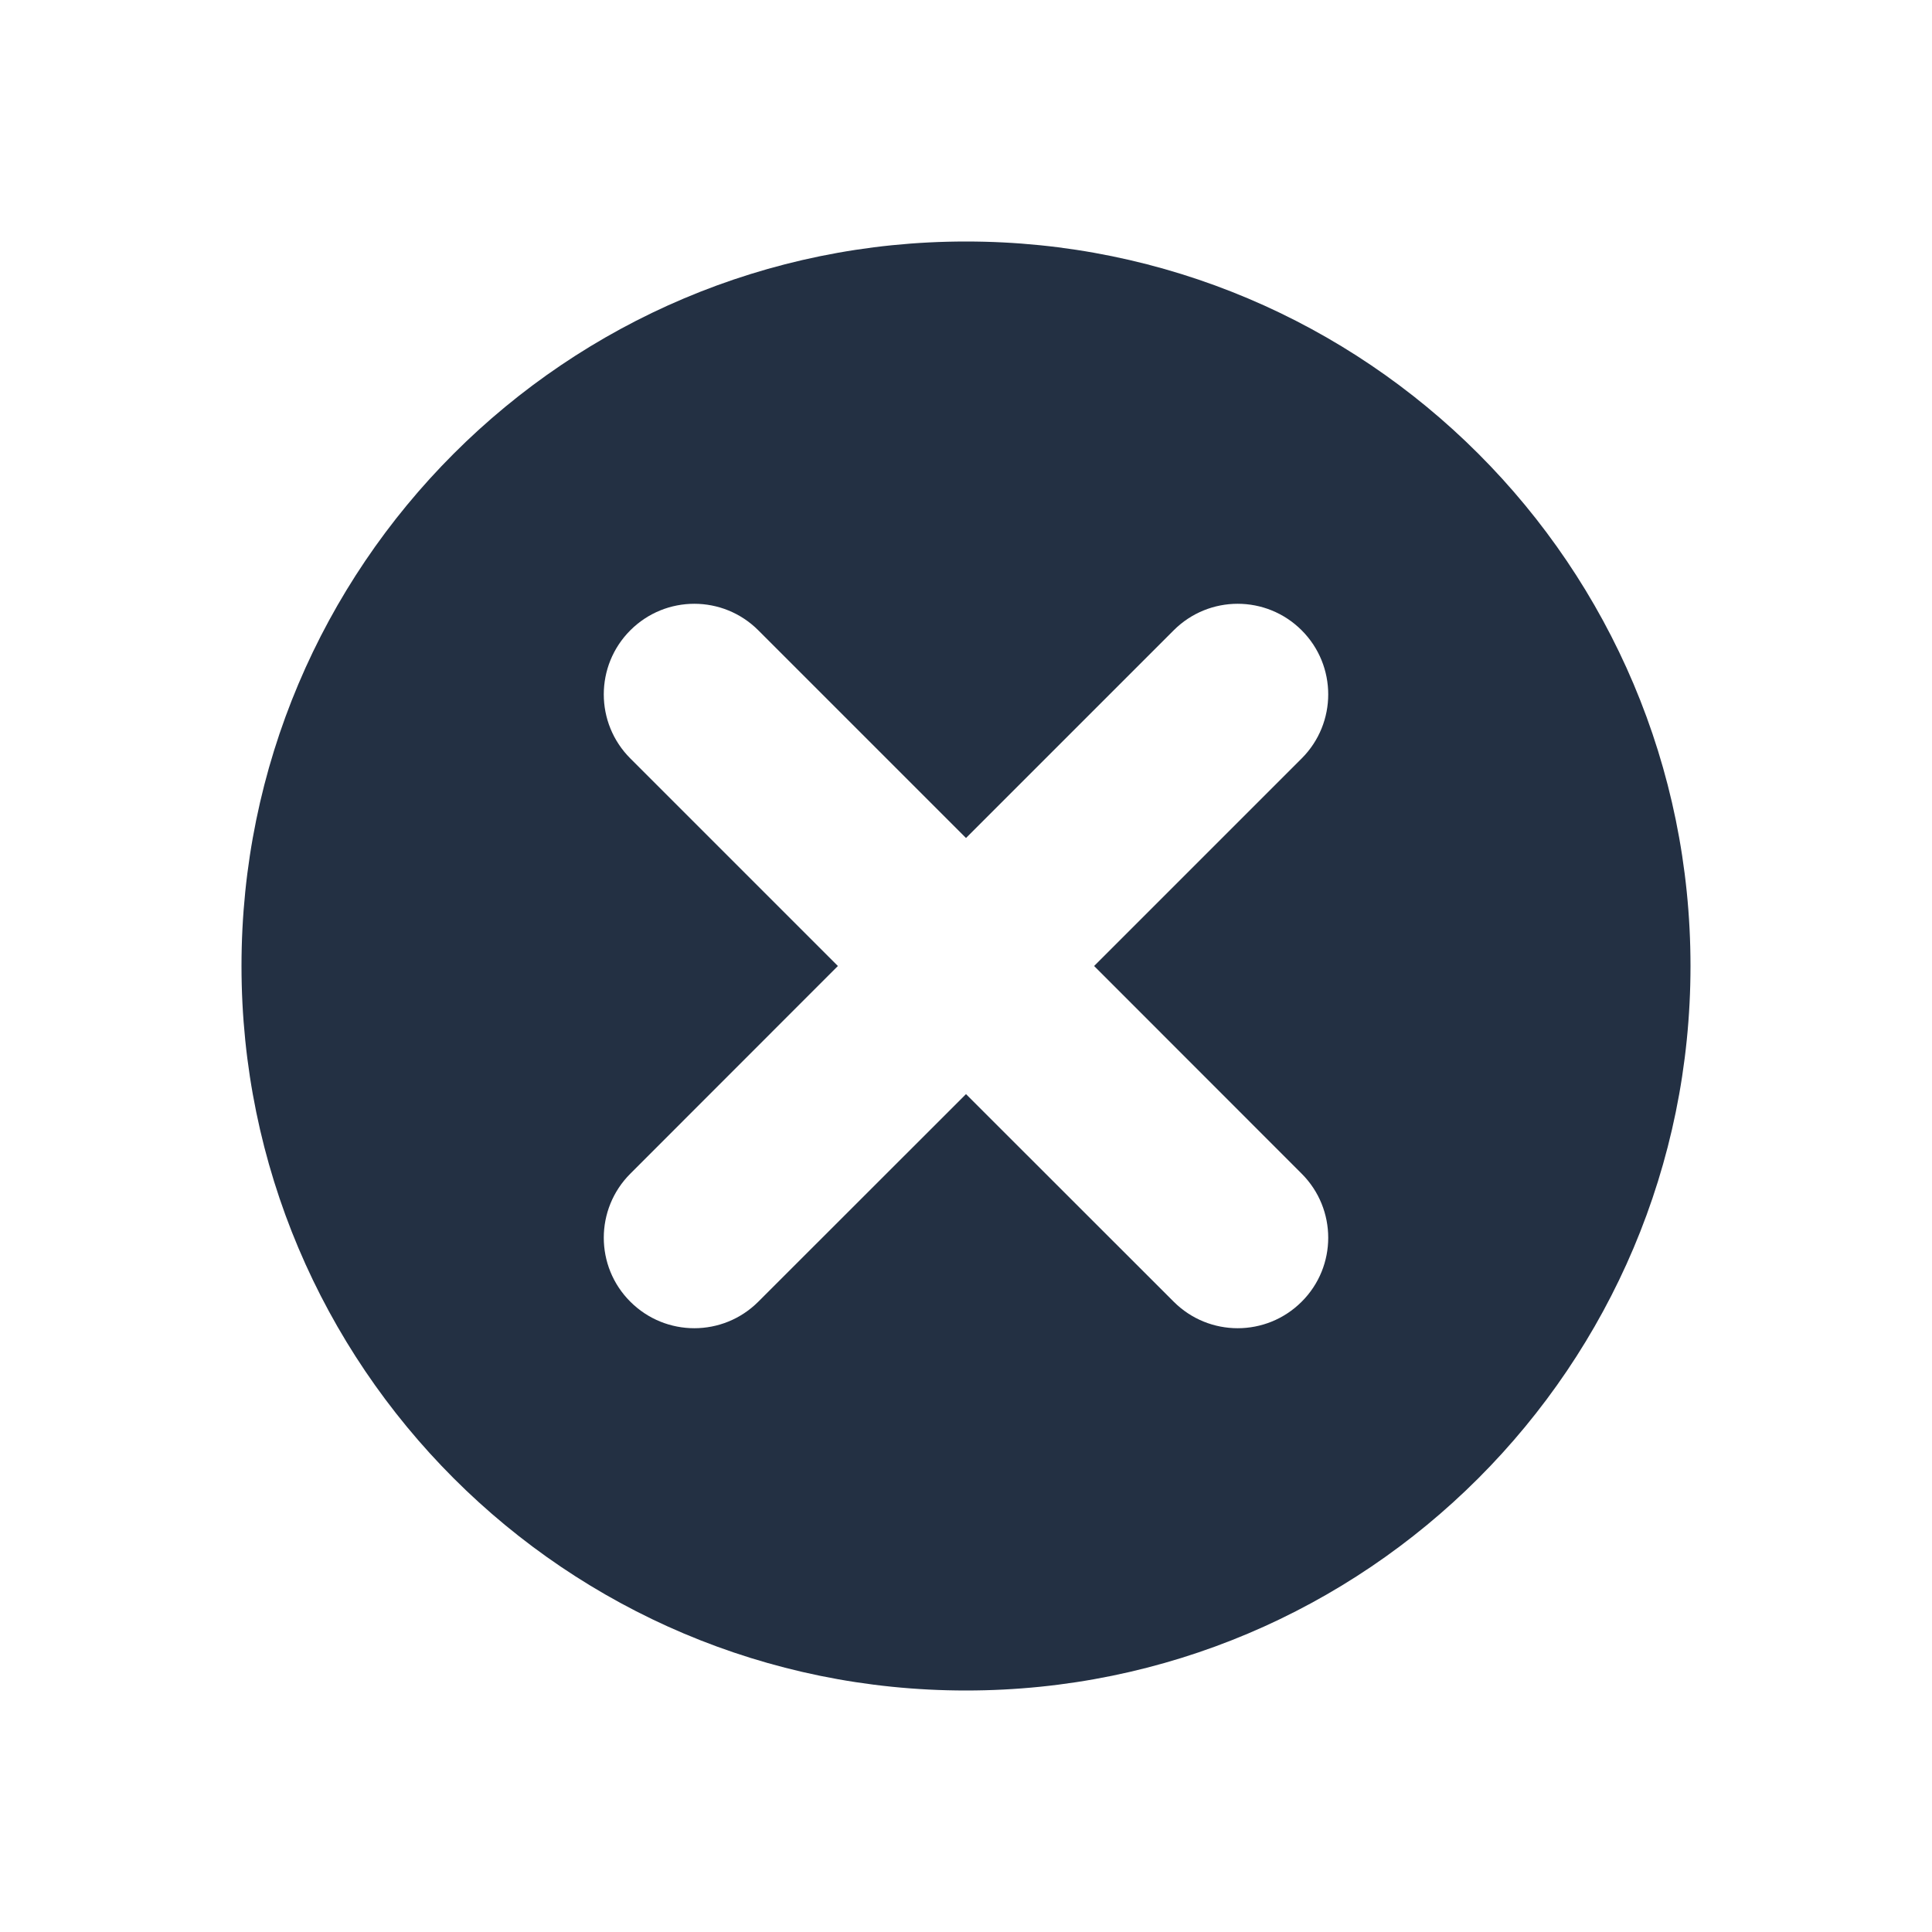
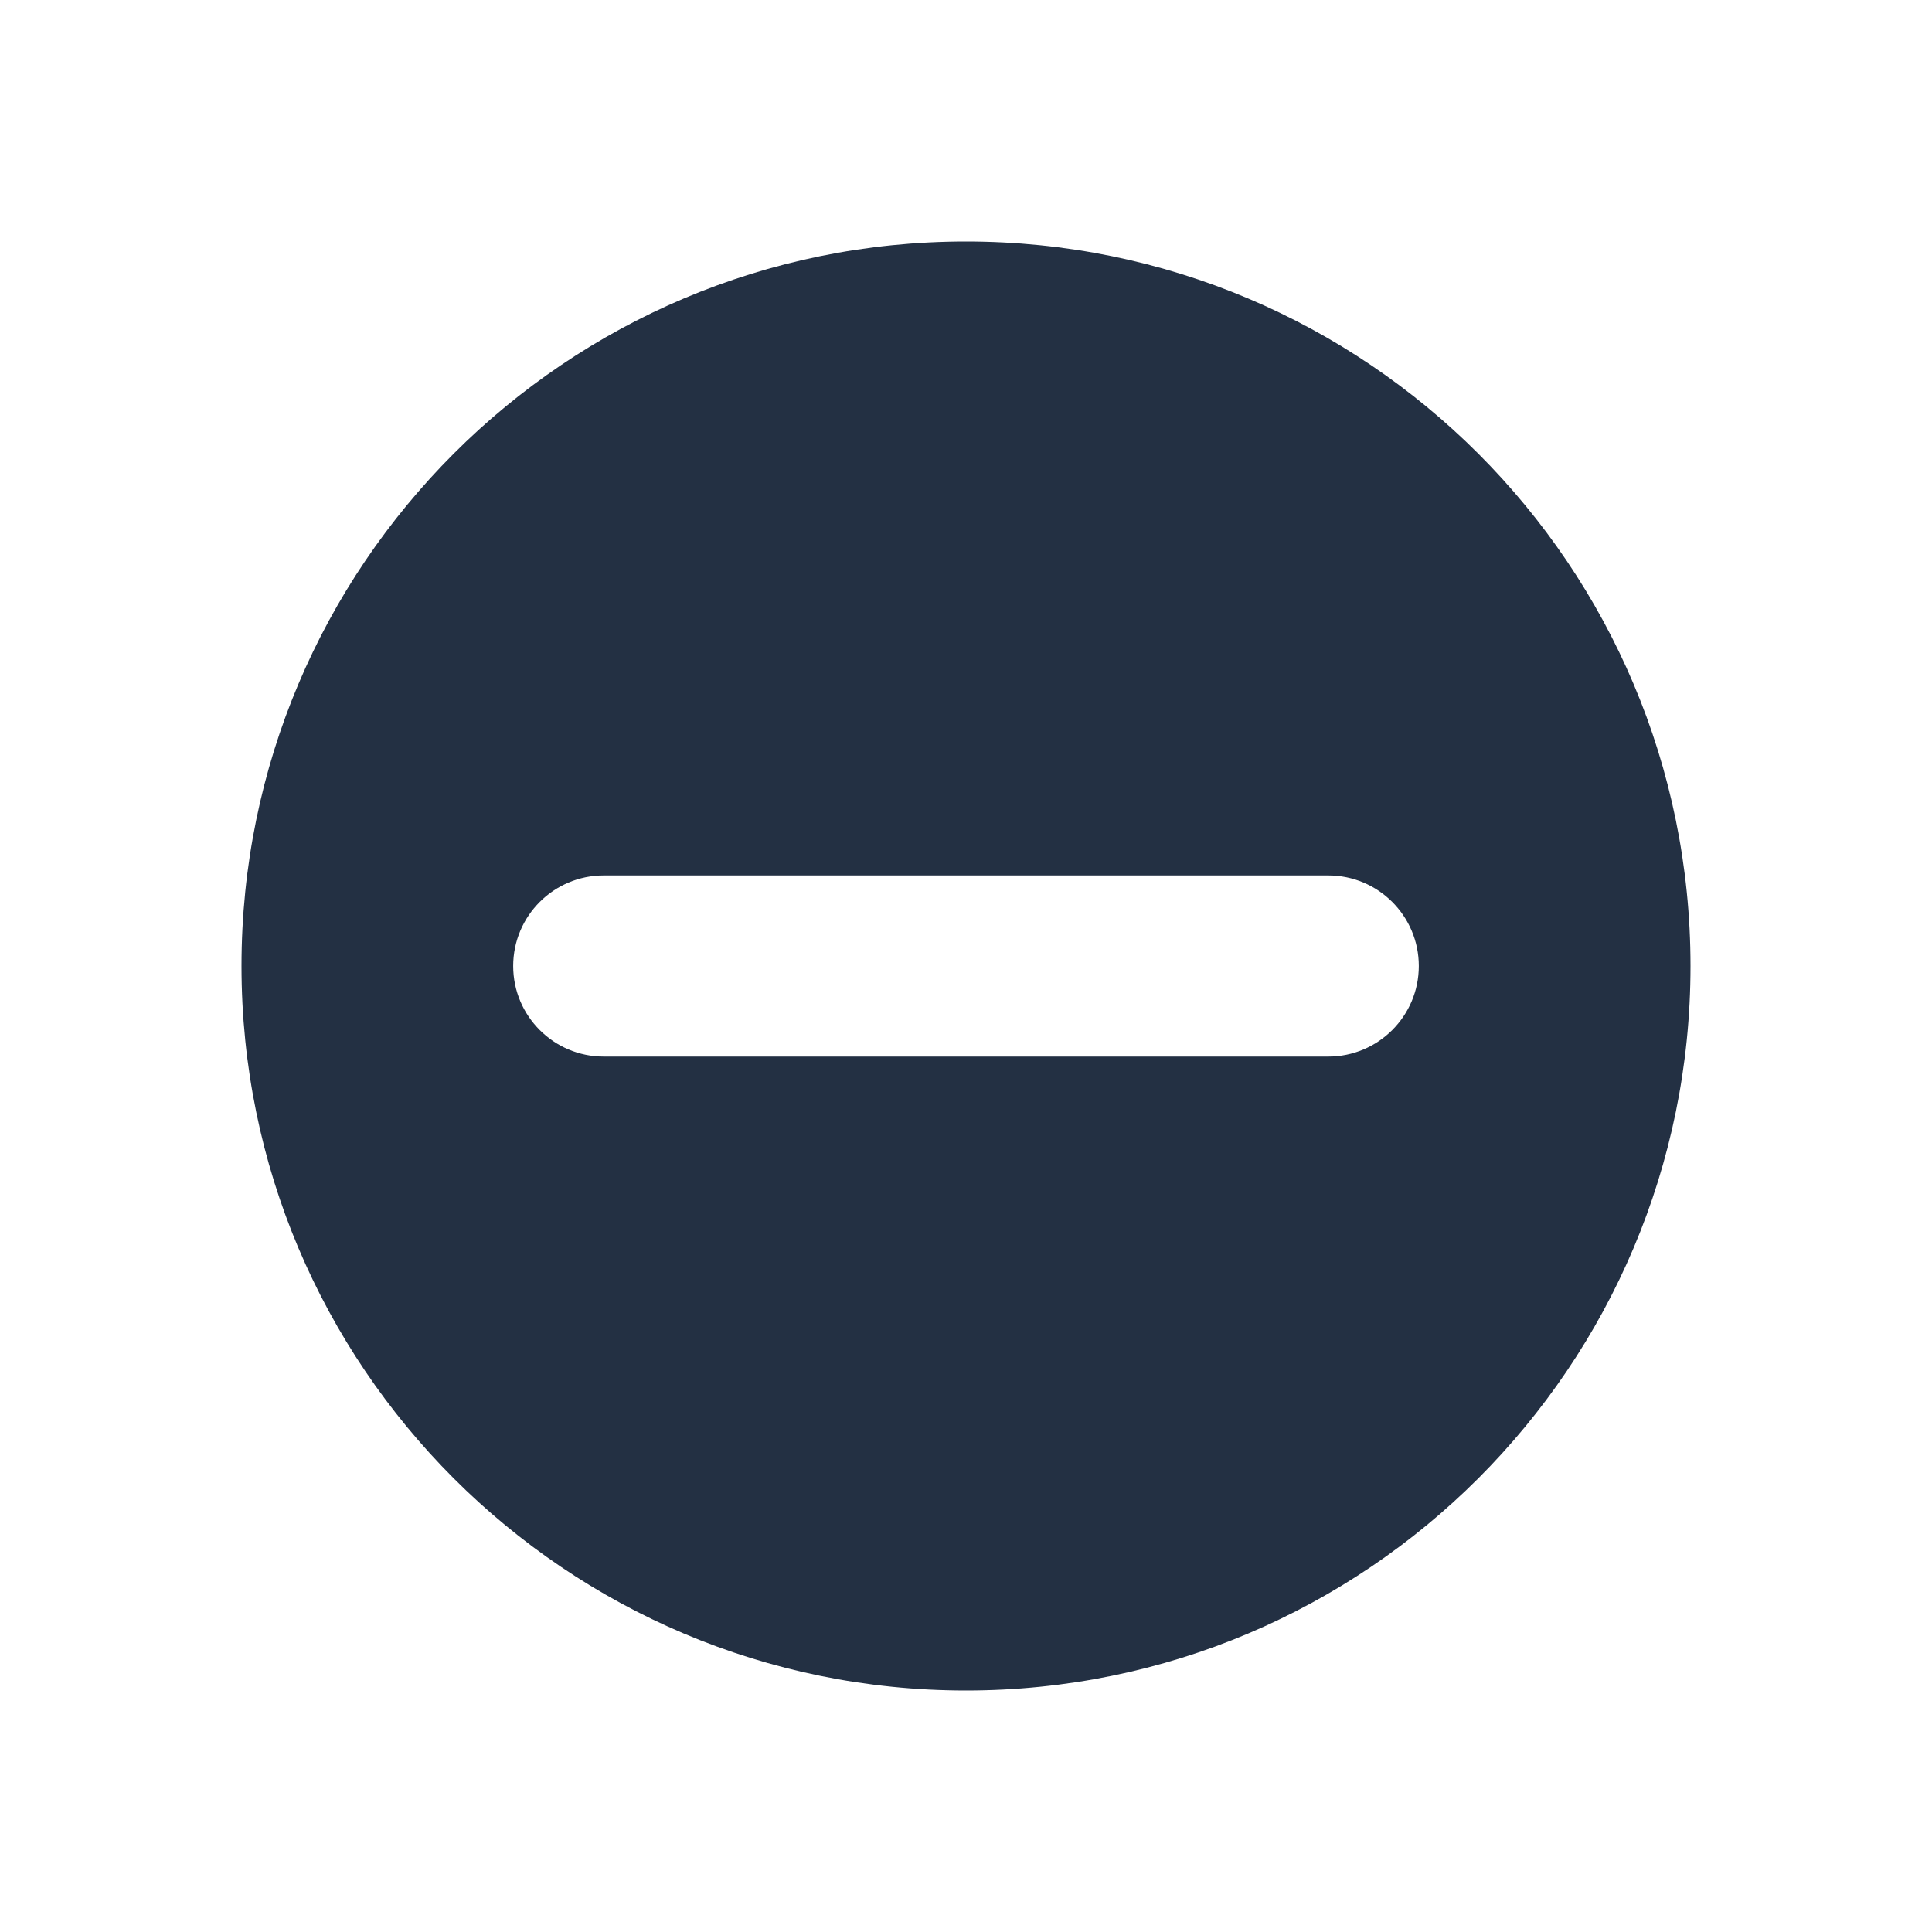
<svg xmlns="http://www.w3.org/2000/svg" width="16" height="16" viewBox="0 0 16 16" fill="none">
-   <path fill-rule="evenodd" clip-rule="evenodd" d="M14 8C14 11.314 11.314 14 8 14C4.686 14 2 11.314 2 8C2 4.686 4.686 2 8 2C11.314 2 14 4.686 14 8ZM10.78 5.22C11.073 5.513 11.073 5.988 10.78 6.281L9.061 8L10.78 9.72C11.073 10.013 11.073 10.488 10.78 10.78C10.487 11.073 10.013 11.073 9.72 10.78L8 9.061L6.28 10.78C5.987 11.073 5.513 11.073 5.22 10.78C4.927 10.488 4.927 10.013 5.22 9.72L6.939 8L5.22 6.281C4.927 5.988 4.927 5.513 5.22 5.22C5.513 4.927 5.987 4.927 6.28 5.22L8 6.94L9.72 5.22C10.013 4.927 10.487 4.927 10.78 5.22Z" fill="#233043" />
+   <path fill-rule="evenodd" clip-rule="evenodd" d="M8 14C11.314 14 14 11.314 14 8C14 4.686 11.314 2 8 2C4.686 2 2 4.686 2 8C2 11.314 4.686 14 8 14ZM5 7.25C4.586 7.25 4.25 7.586 4.25 8C4.25 8.414 4.586 8.75 5 8.75H11C11.414 8.75 11.75 8.414 11.75 8C11.75 7.586 11.414 7.25 11 7.25H5Z" fill="#233043" />
</svg>
